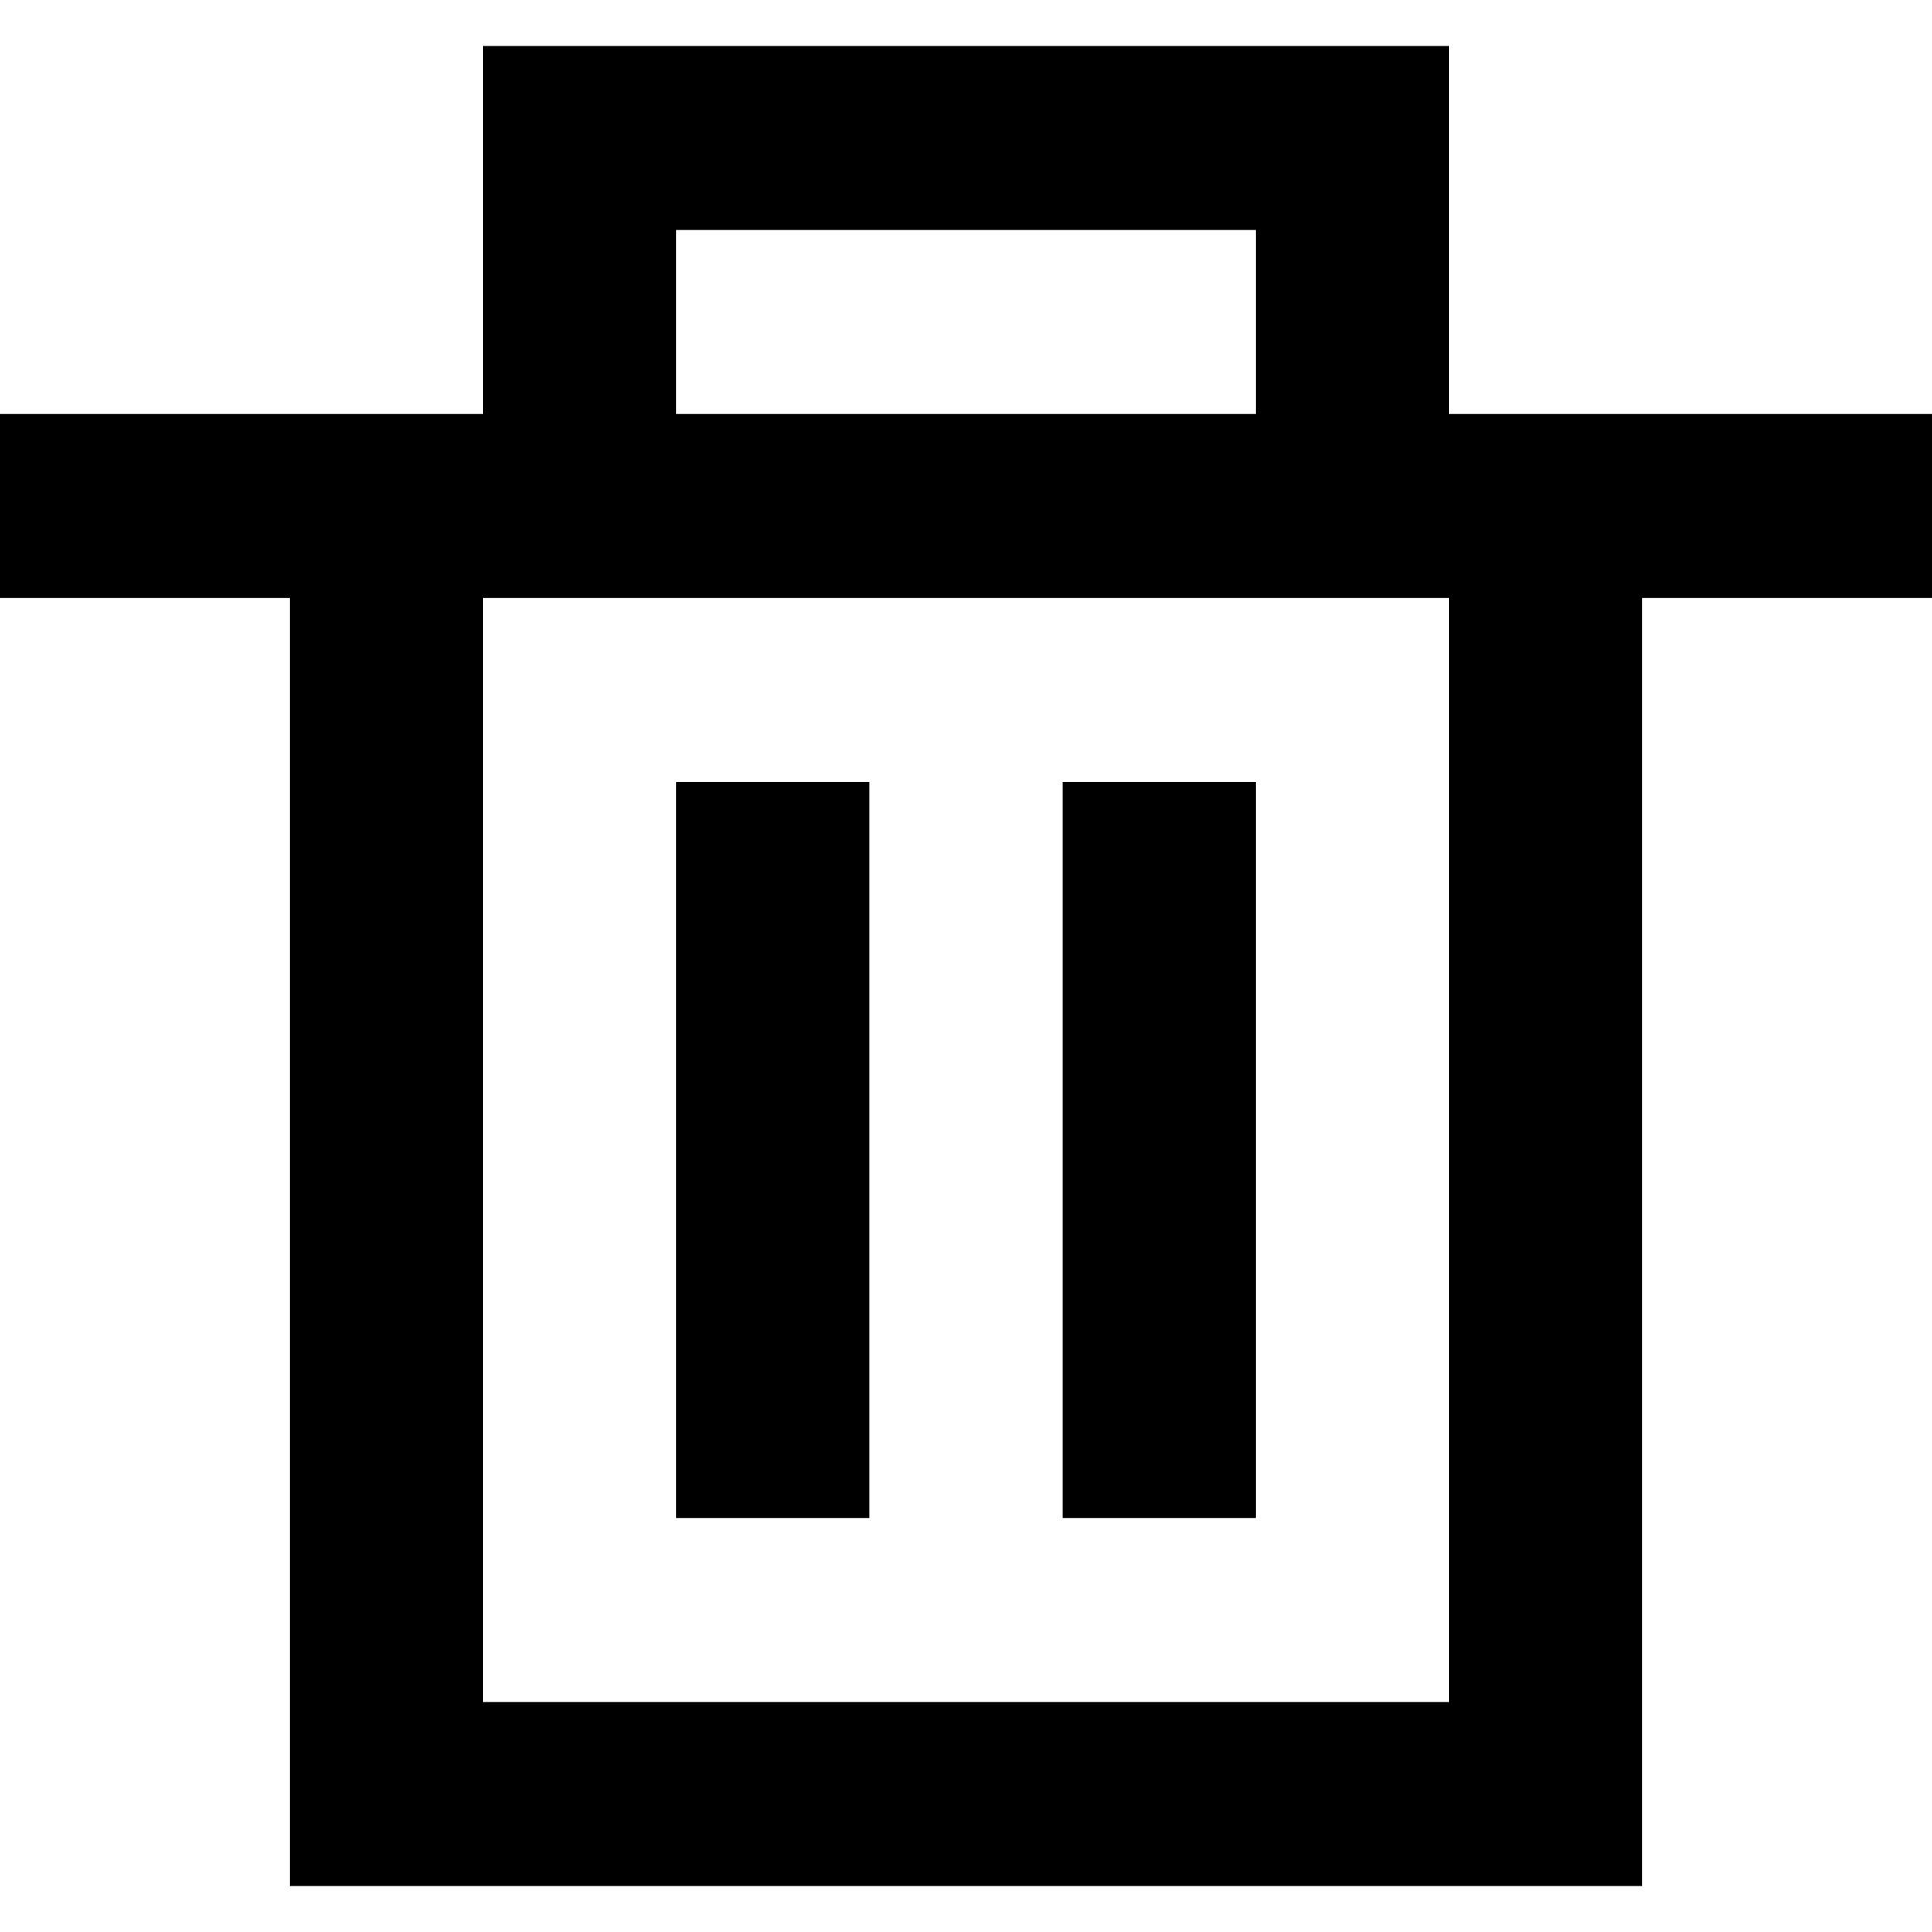
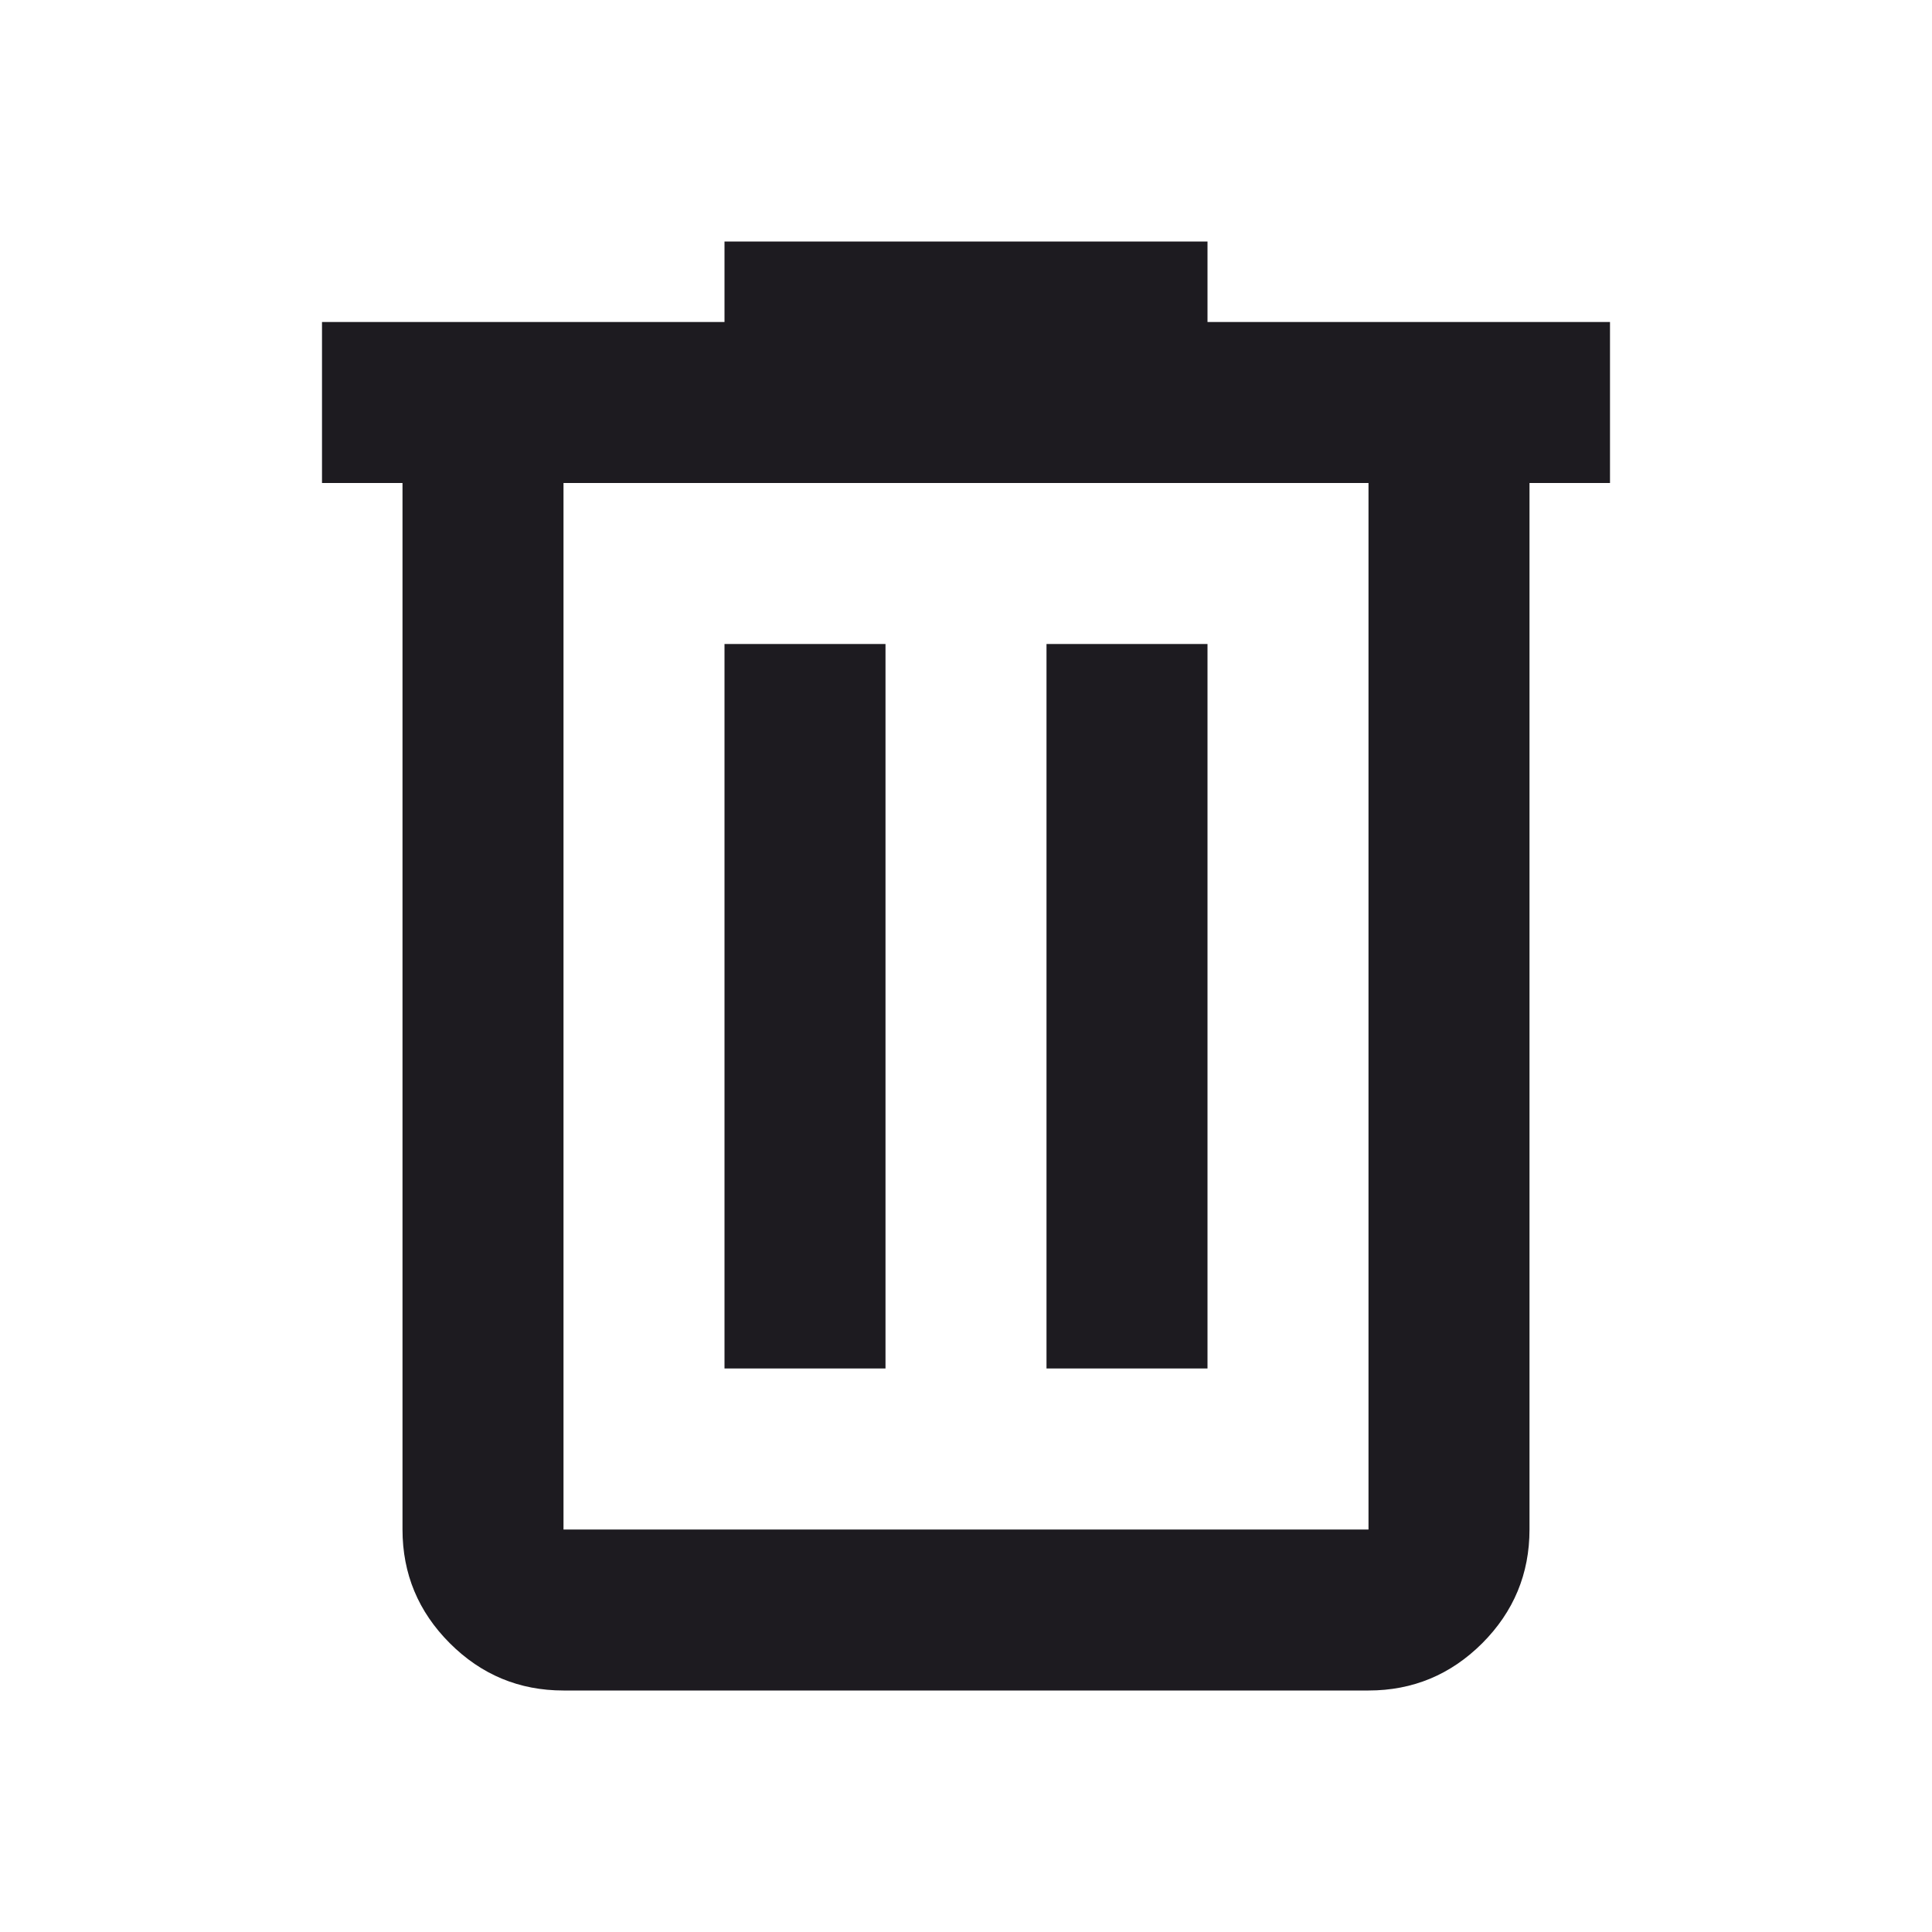
- <svg xmlns="http://www.w3.org/2000/svg" width="800px" height="800px" viewBox="0 -0.5 21 21" version="1.1">
-   <defs>
- 
- </defs>
-   <g id="Page-1" stroke="none" stroke-width="1" fill="none" fill-rule="evenodd">
-     <g id="Dribbble-Light-Preview" transform="translate(-179, -360)" fill="#000000">
-       <g id="icons" transform="translate(56, 160)">
-         <path d="M130.35,216 L132.45,216 L132.45,208 L130.35,208 L130.35,216 Z M134.55,216 L136.65,216 L136.65,208 L134.55,208 L134.55,216 Z M128.25,218 L138.75,218 L138.75,206 L128.25,206 L128.25,218 Z M130.35,204 L136.65,204 L136.65,202 L130.35,202 L130.35,204 Z M138.75,204 L138.75,200 L128.25,200 L128.25,204 L123,204 L123,206 L126.15,206 L126.15,220 L140.85,220 L140.85,206 L144,206 L144,204 L138.75,204 Z" id="delete-[#1487]">
- 
- </path>
-       </g>
-     </g>
-   </g>
+ <svg xmlns="http://www.w3.org/2000/svg" width="24" height="24" viewBox="0 0 24 24" fill="none">
+   <path d="M7 21C6.45 21 5.979 20.804 5.588 20.413C5.196 20.021 5 19.55 5 19V6H4V4H9V3H15V4H20V6H19V19C19 19.55 18.804 20.021 18.413 20.413C18.021 20.804 17.55 21 17 21H7ZM17 6H7V19H17V6ZM9 17H11V8H9V17ZM13 17H15V8H13V17Z" fill="#1D1B20" />
</svg>
